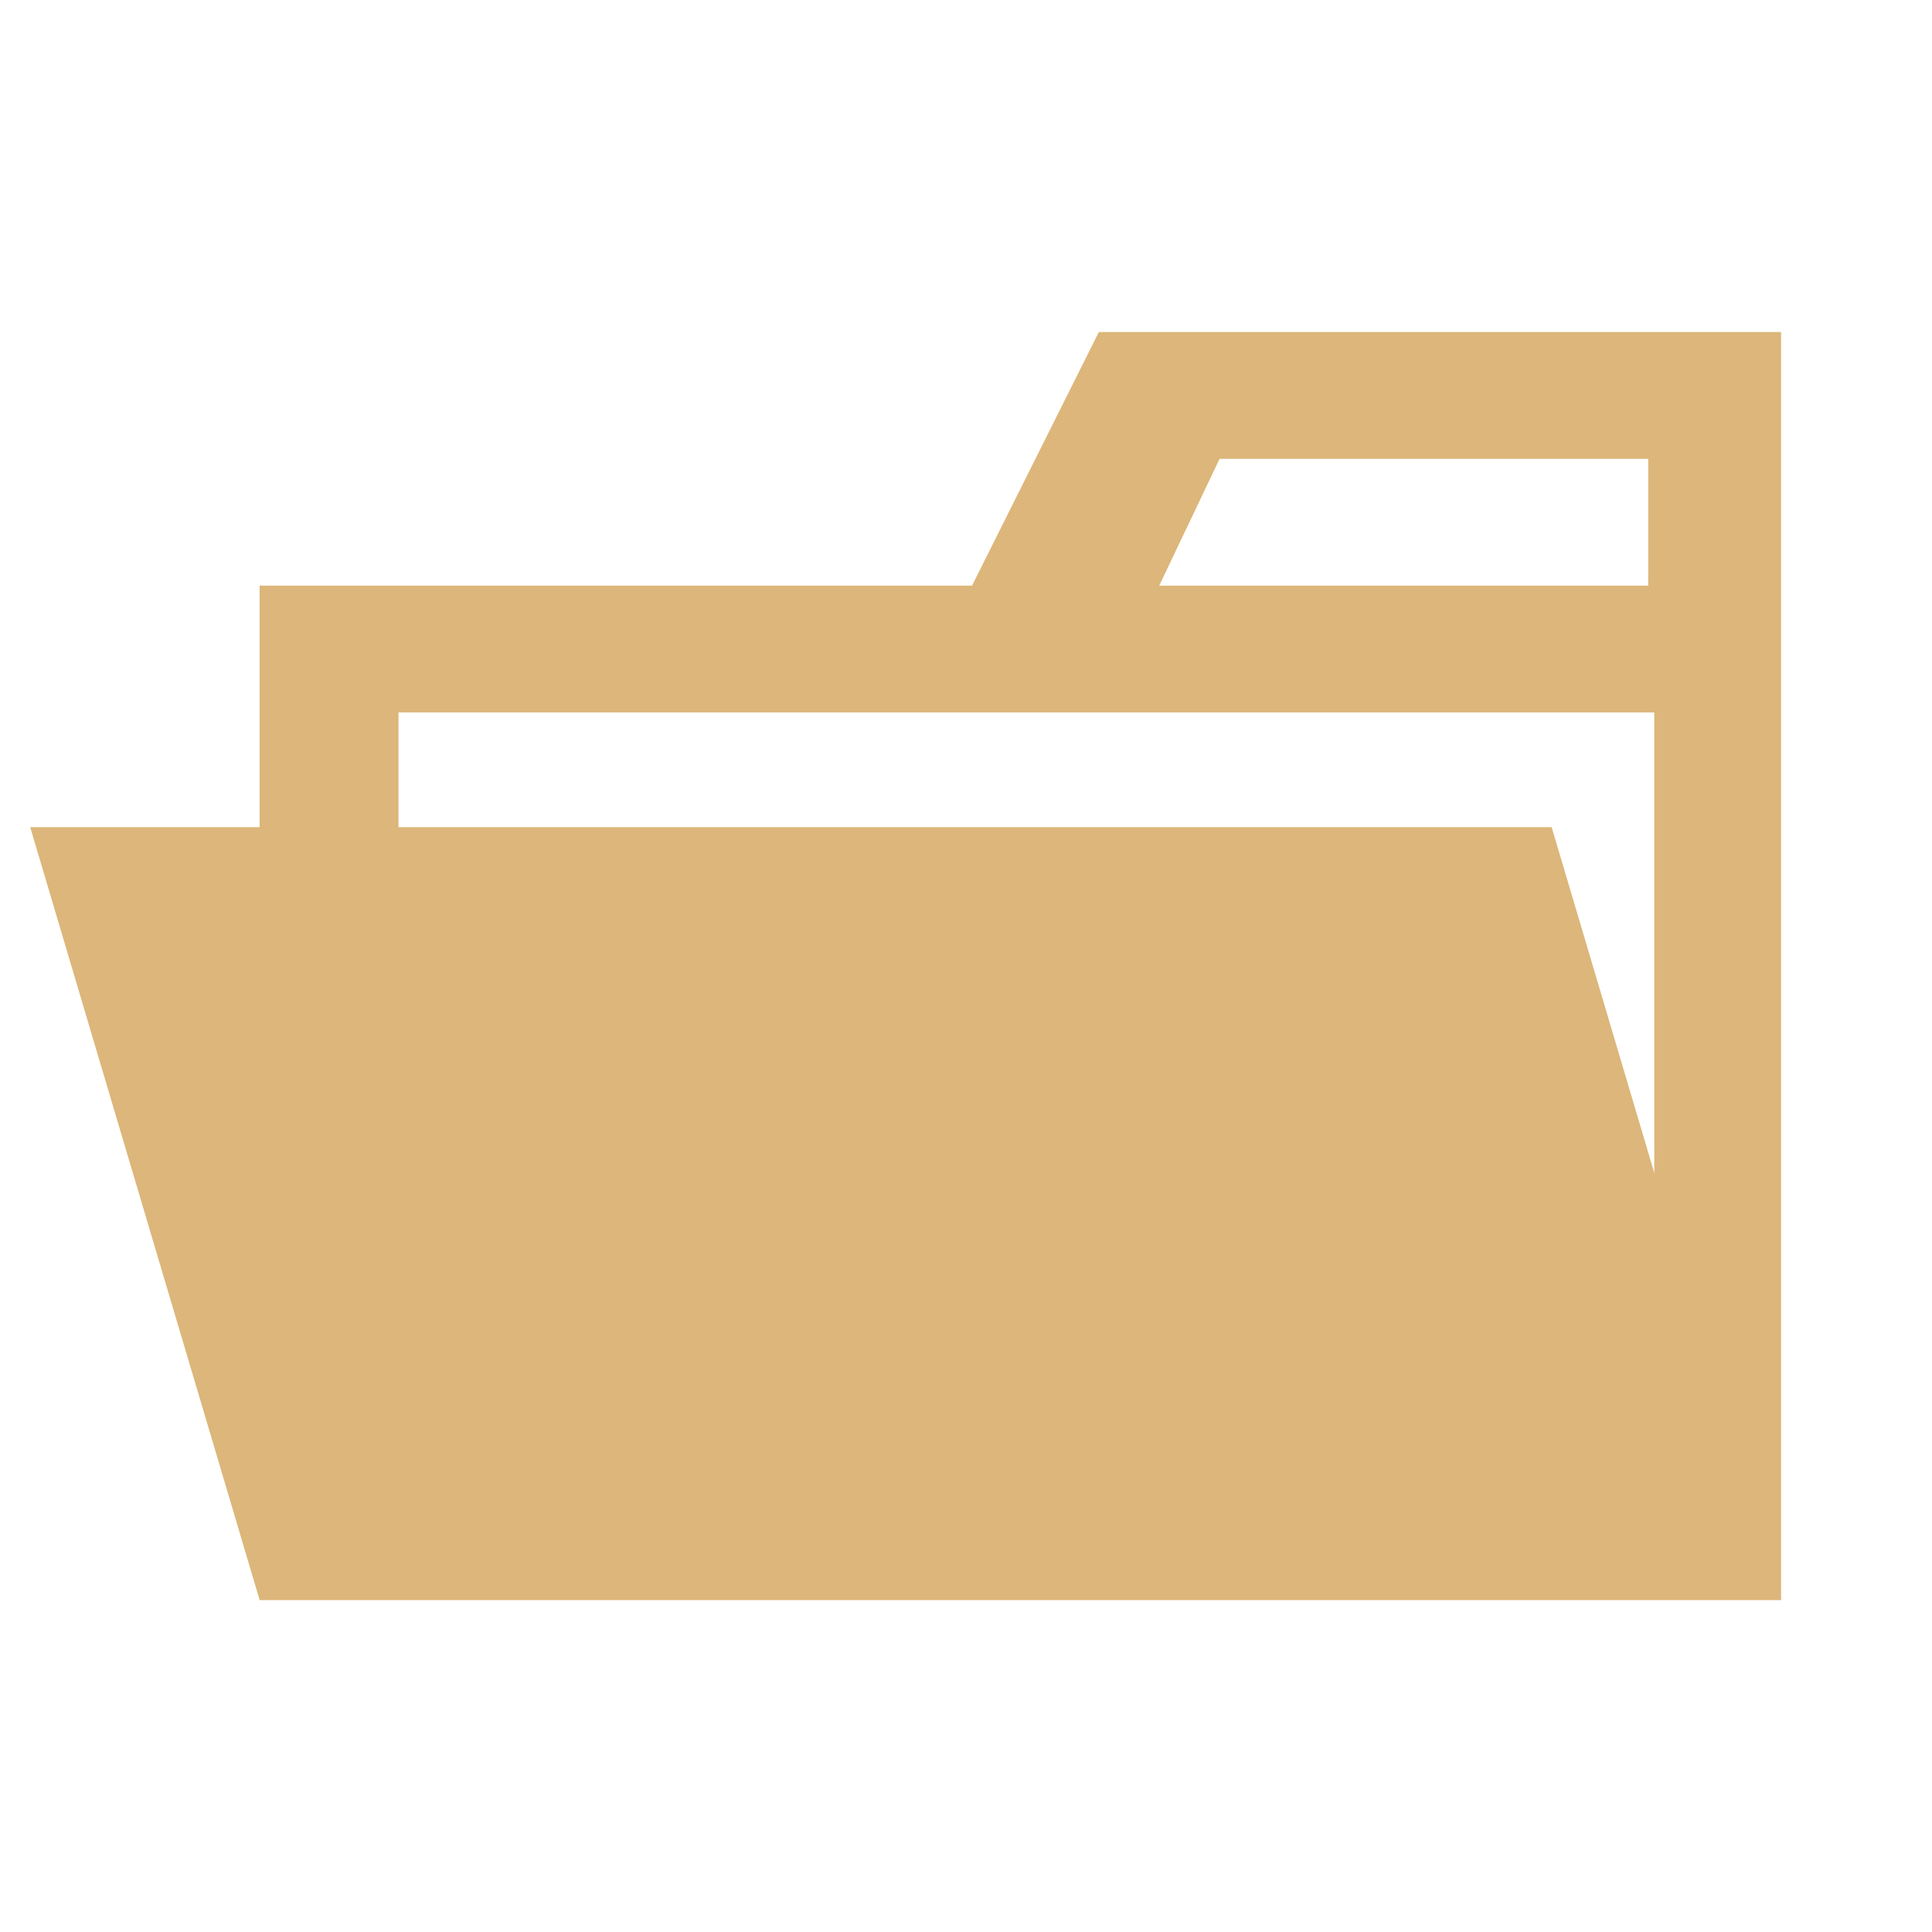
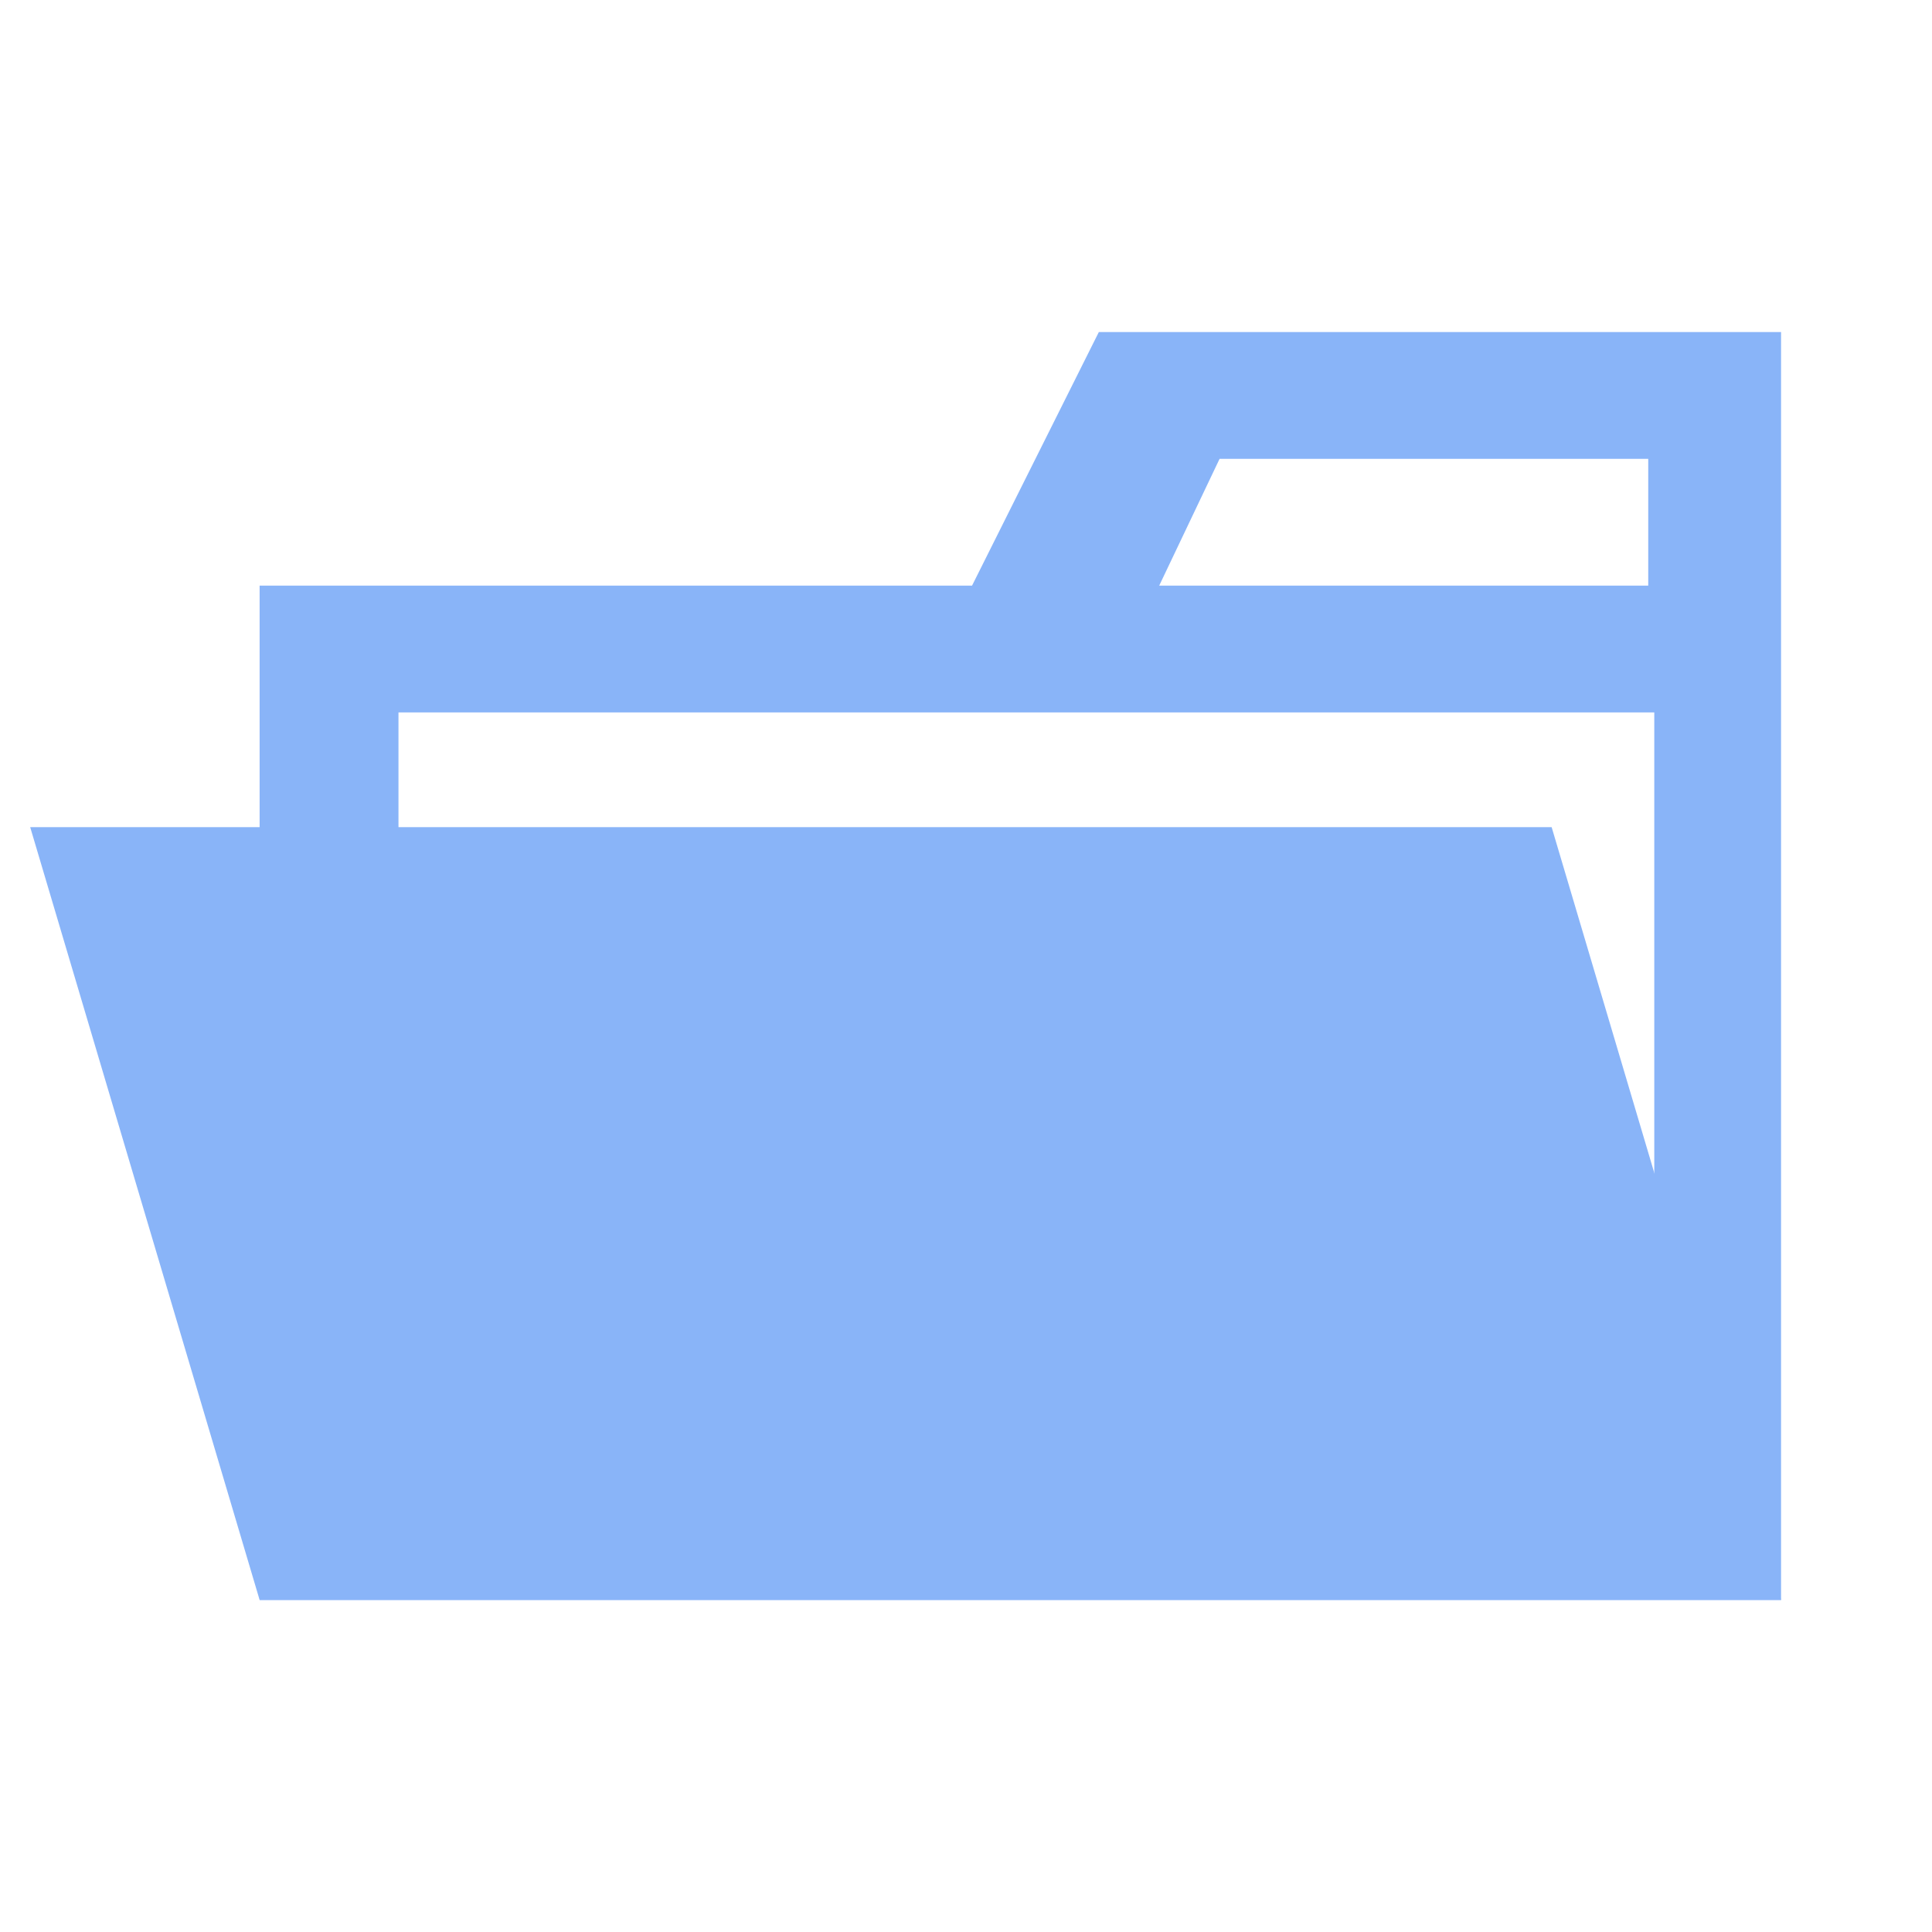
<svg xmlns="http://www.w3.org/2000/svg" viewBox="0 0 32 32">
-   <path d="M27.4,5.5H18.2L16.1,9.7H4.3V26.5H29.5V5.5Zm0,18.7H6.6V11.8H27.4Zm0-14.5H19.2l1-2.1h7.1V9.7Z" style="fill:#dcb67a" />
-   <polygon points="25.7 13.7 0.5 13.7 4.3 26.5 29.5 26.5 25.7 13.7" style="fill:#dcb67a" />
+   <path d="M27.4,5.5H18.2L16.1,9.7H4.3V26.5H29.5V5.5Zm0,18.7H6.6V11.8H27.4Zm0-14.5H19.2l1-2.1h7.1V9.7Z" style="fill:#89B4F8" />
+   <polygon points="25.7 13.7 0.5 13.7 4.3 26.5 29.5 26.5 25.7 13.7" style="fill:#89B4F8" />
</svg>
